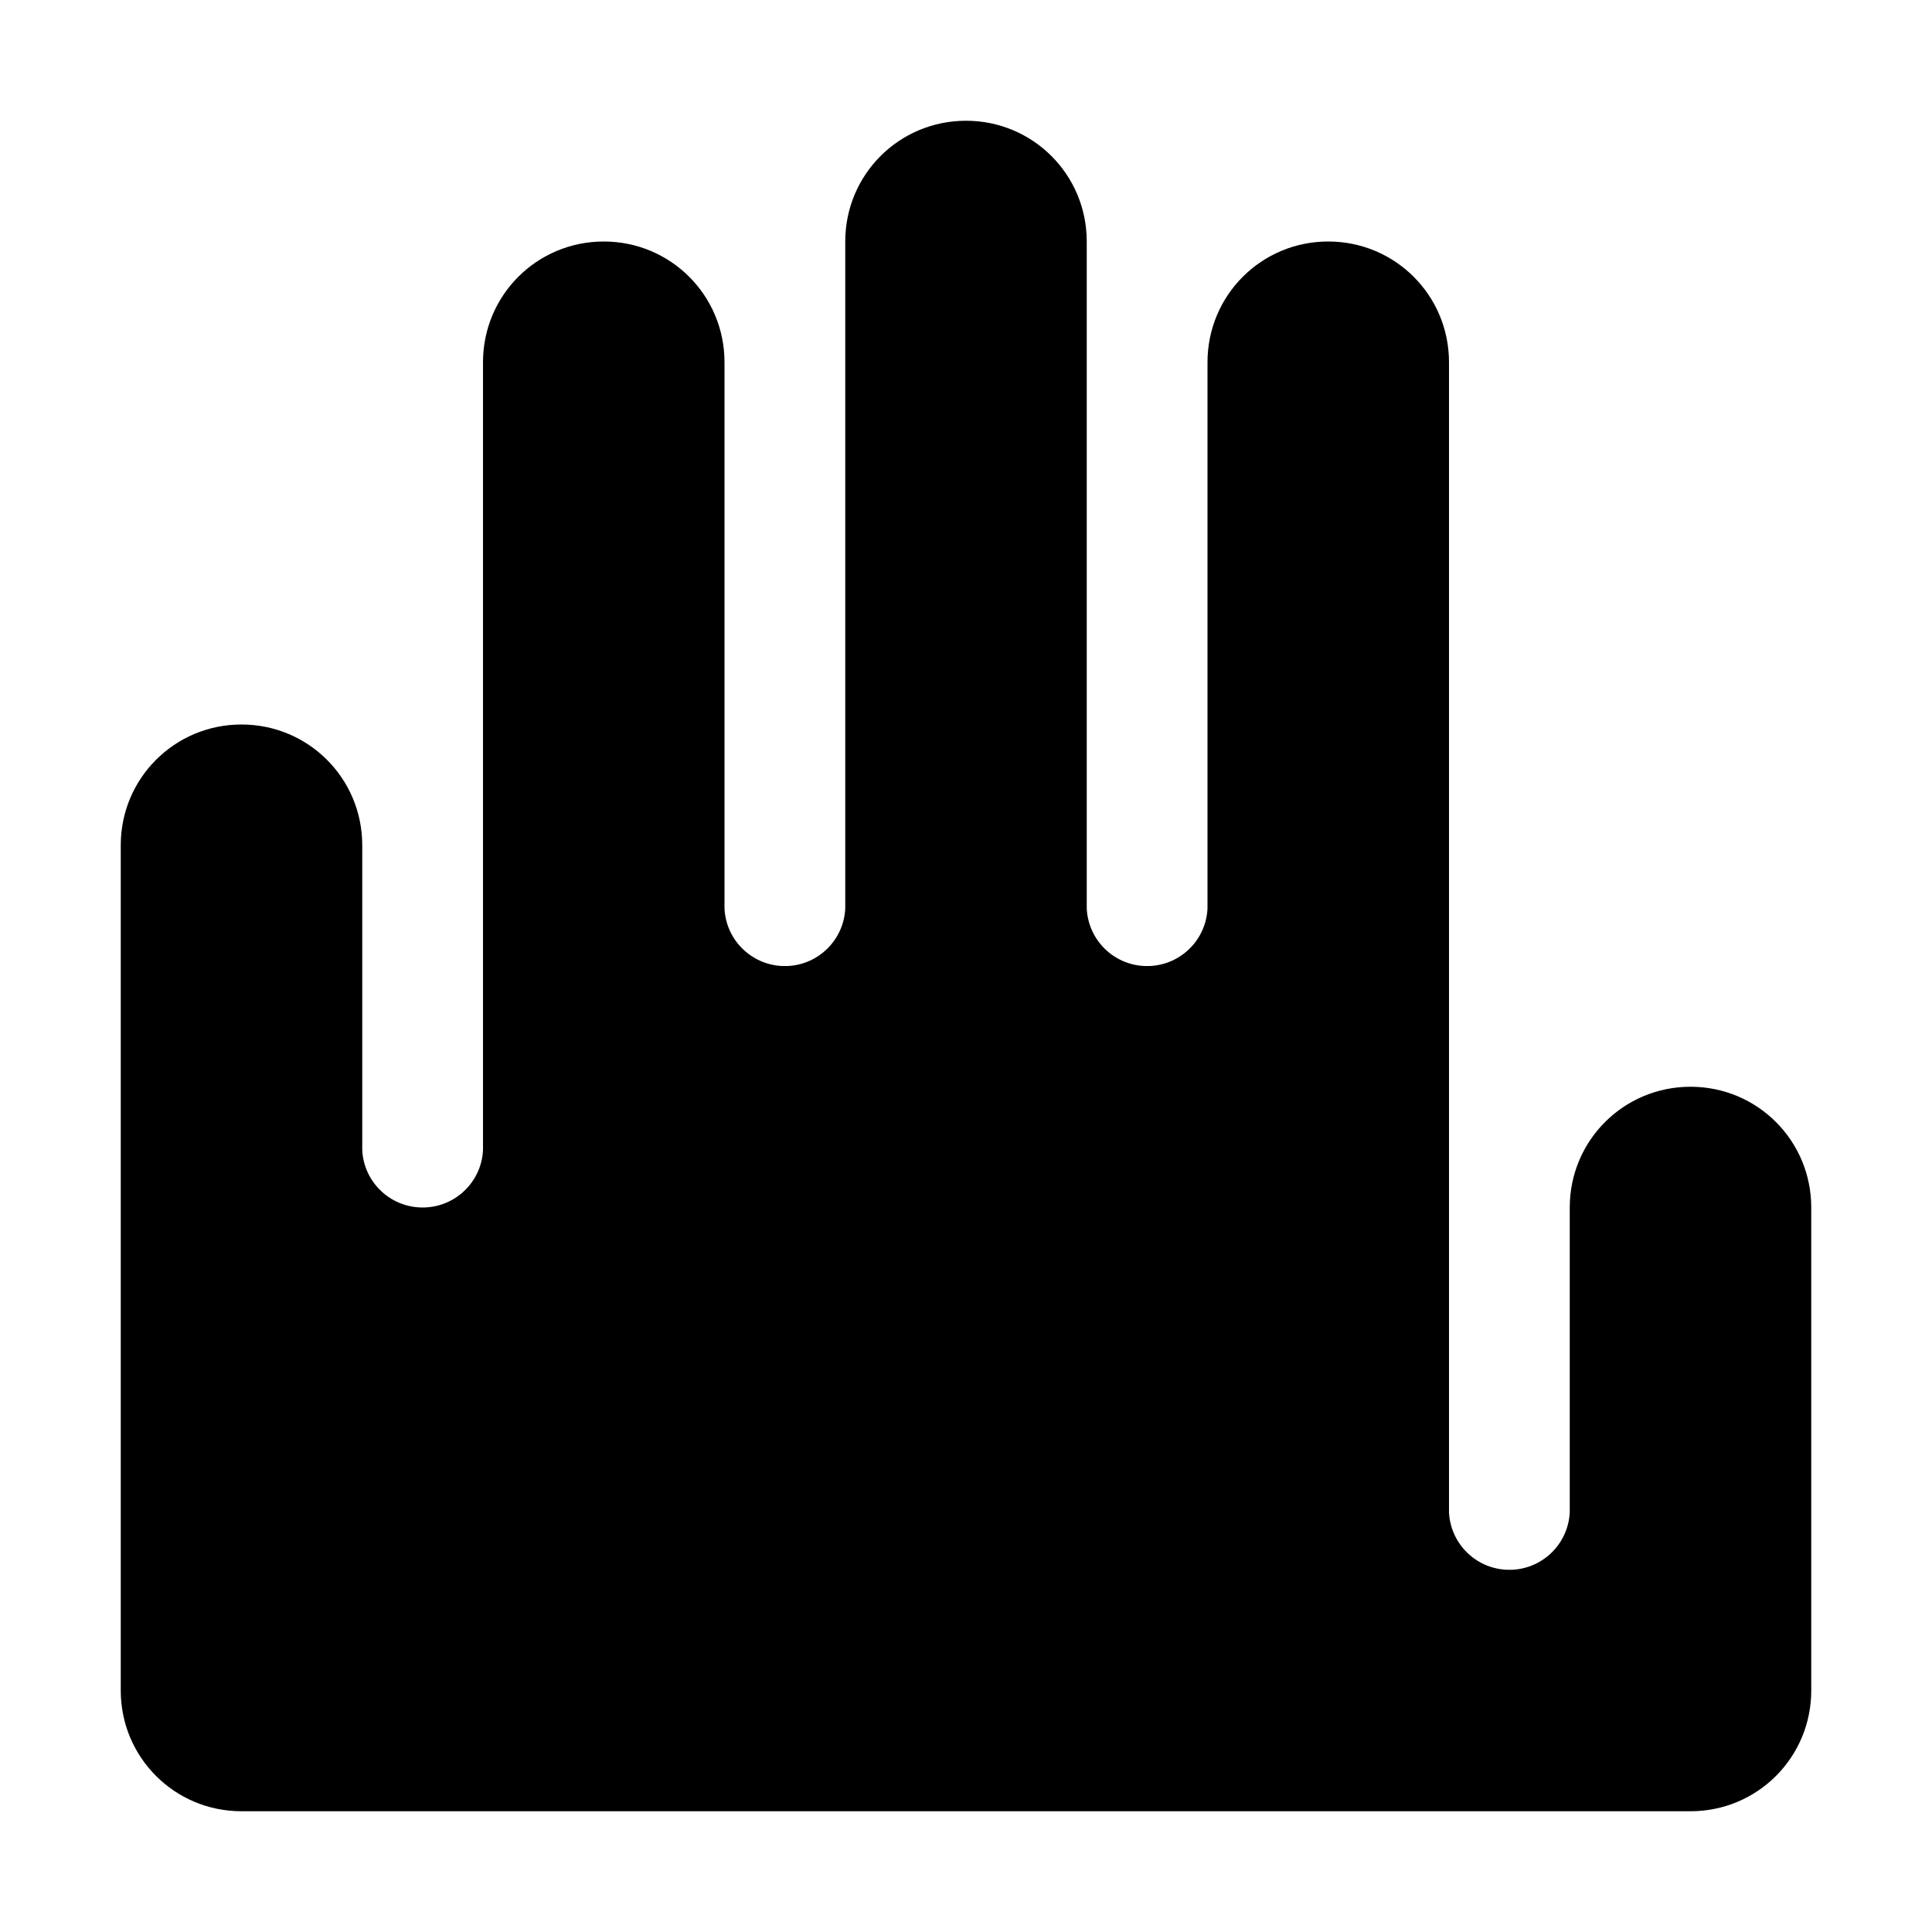
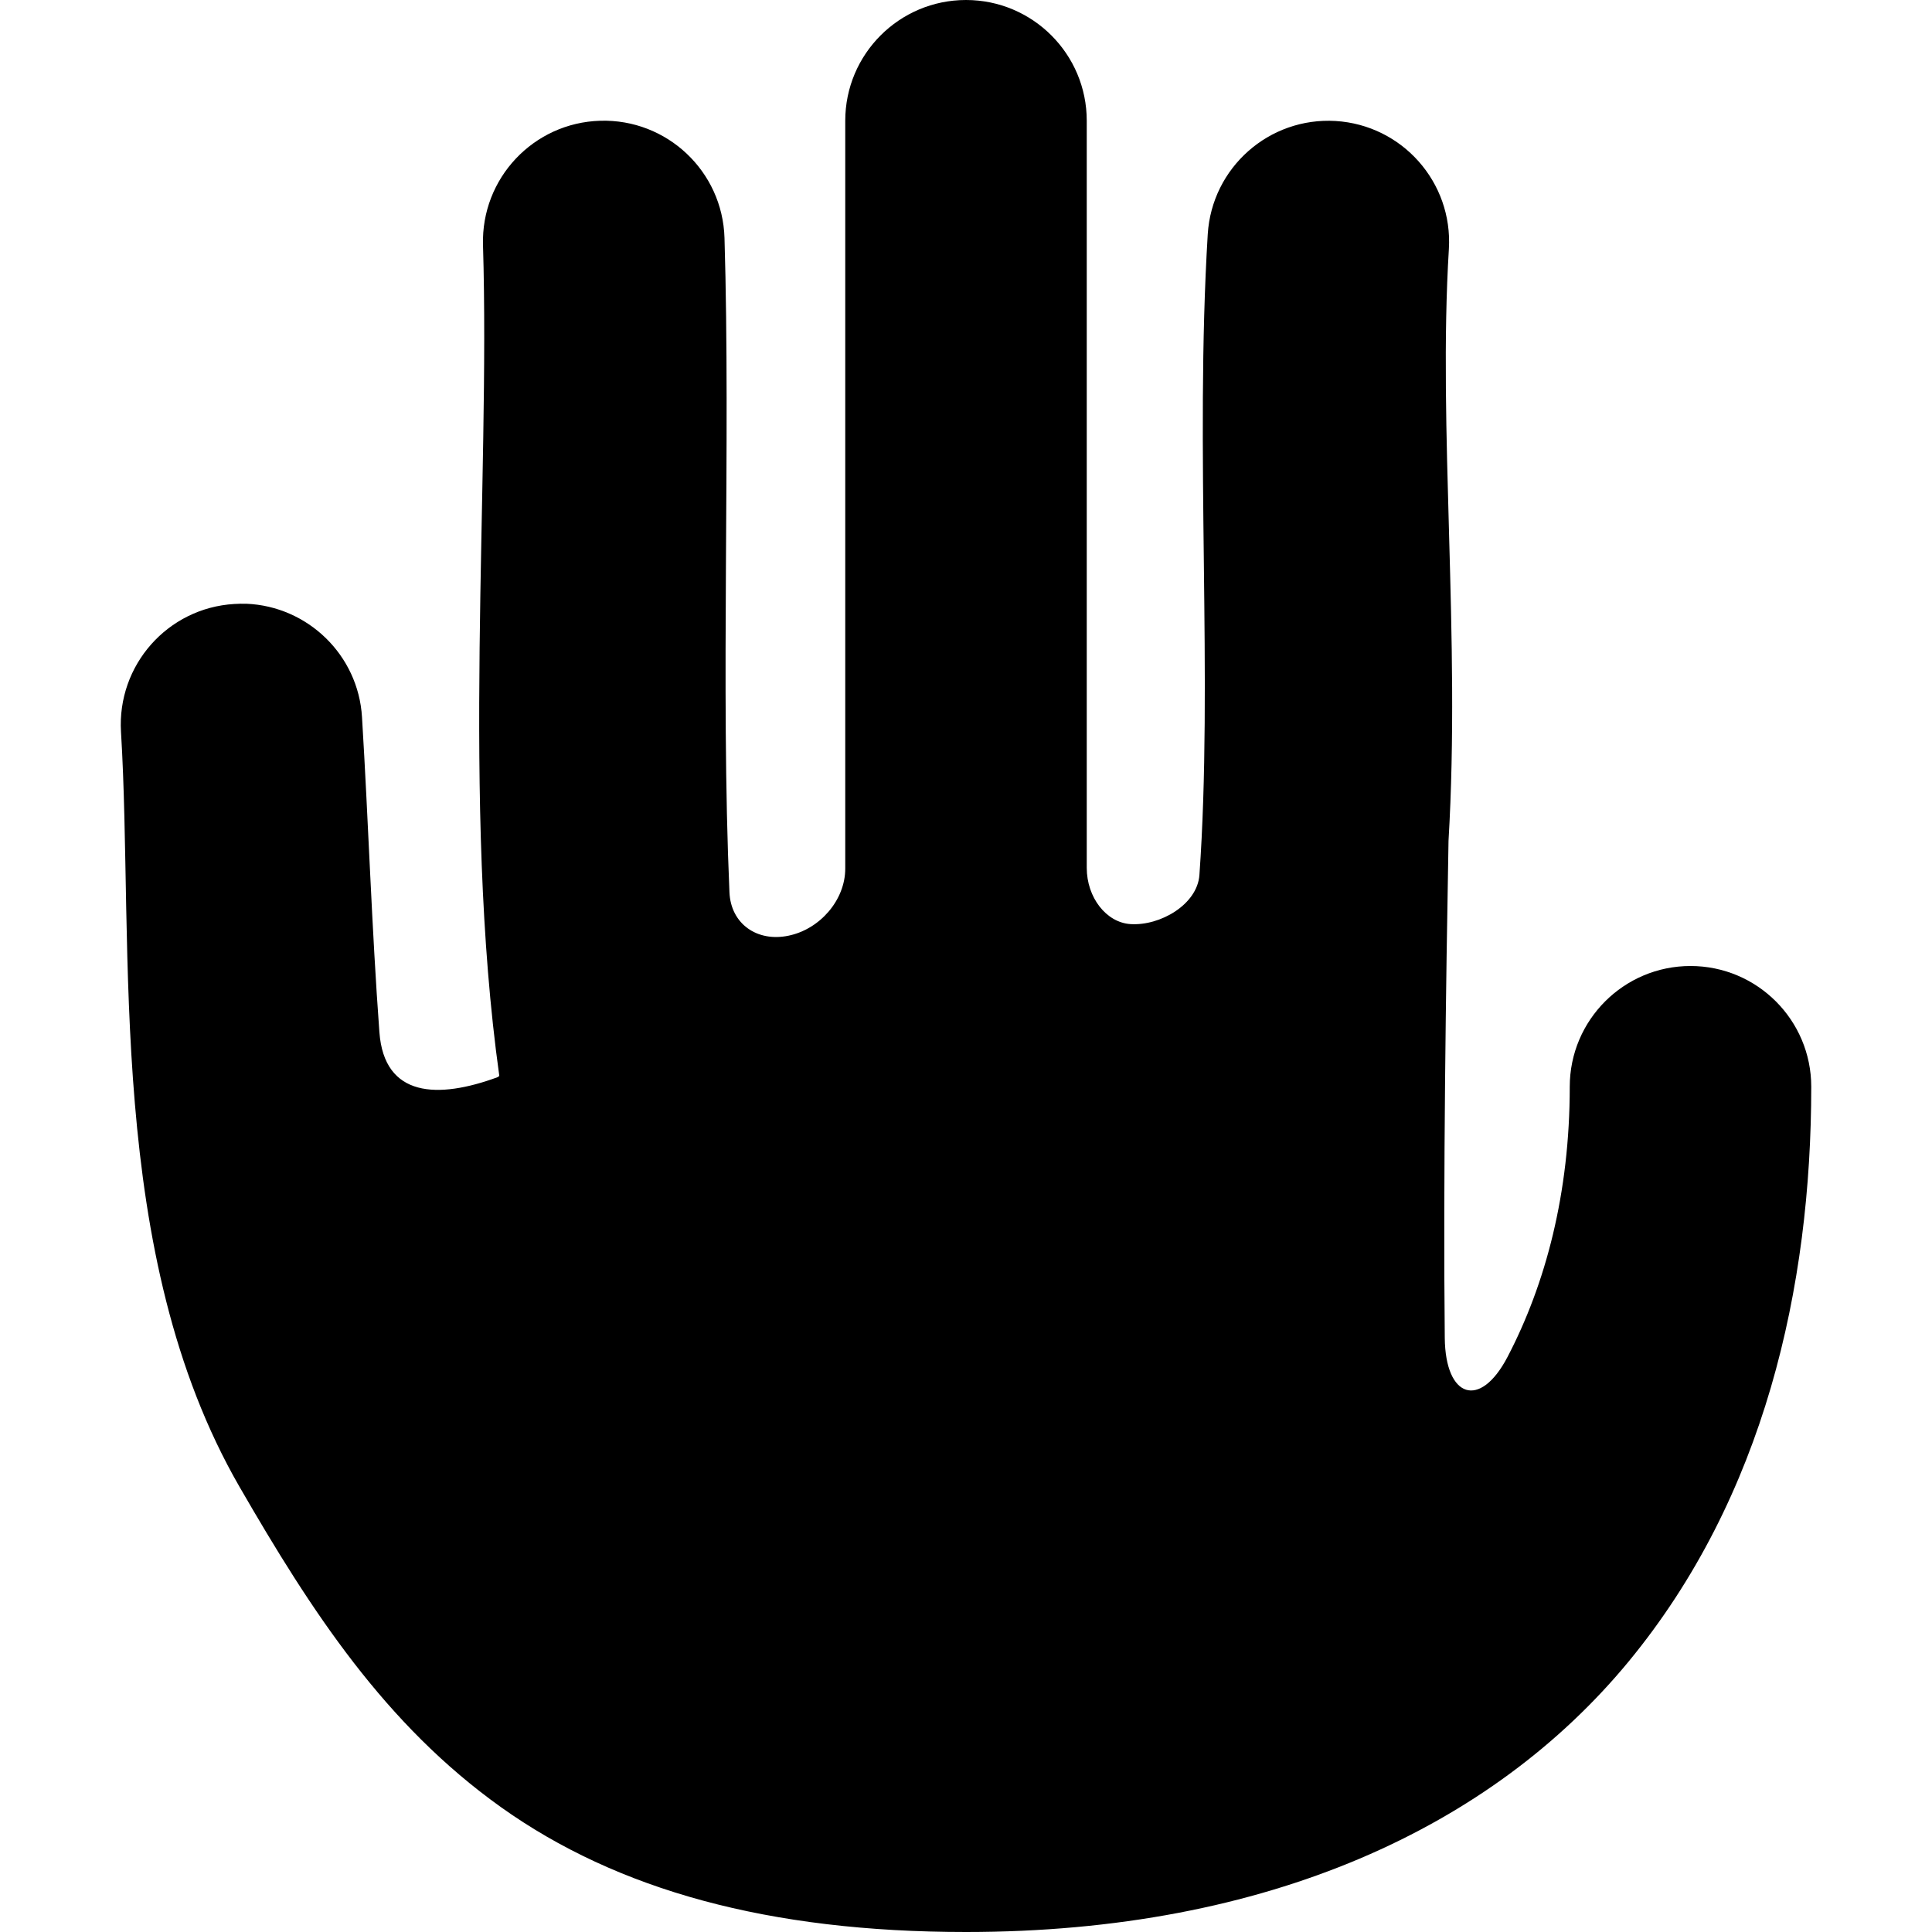
<svg xmlns="http://www.w3.org/2000/svg" xmlns:xlink="http://www.w3.org/1999/xlink" width="16" height="16" id="svg2" version="1.1">
  <defs id="defs4">
    <linearGradient id="linearGradient5306">
      <stop style="stop-color:#ffffff;stop-opacity:0.099;" offset="0" id="stop5308" />
      <stop style="stop-color:#ffffff;stop-opacity:0;" offset="1" id="stop5310" />
    </linearGradient>
    <linearGradient id="linearGradient5290">
      <stop style="stop-color:#00ffff;stop-opacity:0.098;" offset="0" id="stop5292" />
      <stop id="stop6740" offset="0.5" style="stop-color:#00ff7f;stop-opacity:0.047;" />
      <stop style="stop-color:#00ff00;stop-opacity:0;" offset="1" id="stop5294" />
    </linearGradient>
    <linearGradient id="linearGradient5188">
      <stop style="stop-color:#64b5f6;stop-opacity:0.247;" offset="0" id="stop5198" />
      <stop style="stop-color:#64b5f6;stop-opacity:0;" offset="1" id="stop5192" />
    </linearGradient>
    <linearGradient id="linearGradient3975">
      <stop style="stop-color:#ff5555;stop-opacity:1;" offset="0" id="stop3977" />
    </linearGradient>
    <linearGradient id="linearGradient3969">
      <stop style="stop-color:#87cdde;stop-opacity:1;" offset="0" id="stop3971" />
    </linearGradient>
    <filter id="filter3945" x="0" y="6" width="1.2" style="color-interpolation-filters:sRGB">
      <feDiffuseLighting id="feDiffuseLighting3947" lighting-color="#fdfdfd" surfaceScale="121.495" diffuseConstant="28.448" />
    </filter>
    <filter id="filter3979" style="color-interpolation-filters:sRGB">
      <feFlood flood-opacity="0.2" flood-color="rgb(0,0,0)" result="flood" id="feFlood3981" />
      <feComposite in="flood" in2="SourceGraphic" operator="in" result="composite1" id="feComposite3983" />
      <feGaussianBlur stdDeviation="6" result="blur" id="feGaussianBlur3985" />
      <feOffset dx="0" dy="6" result="offset" id="feOffset3987" />
      <feComposite in="SourceGraphic" in2="offset" operator="over" result="fbSourceGraphic" id="feComposite3989" />
      <feColorMatrix result="fbSourceGraphicAlpha" in="fbSourceGraphic" values="0 0 0 -1 0 0 0 0 -1 0 0 0 0 -1 0 0 0 0 1 0" id="feColorMatrix3991" />
      <feFlood id="feFlood3993" flood-opacity="0.2" flood-color="rgb(0,0,0)" result="flood" in="fbSourceGraphic" />
      <feComposite id="feComposite3995" in2="fbSourceGraphic" in="flood" operator="in" result="composite1" />
      <feGaussianBlur id="feGaussianBlur3997" stdDeviation="6" result="blur" />
      <feOffset id="feOffset3999" dx="0" dy="6" result="offset" />
      <feComposite id="feComposite4001" in2="offset" in="fbSourceGraphic" operator="over" result="composite2" />
    </filter>
    <filter style="color-interpolation-filters:sRGB" id="filter3876">
      <feFlood flood-opacity="0.2" flood-color="rgb(0,0,0)" result="flood" id="feFlood3878" />
      <feComposite in="flood" in2="SourceGraphic" operator="in" result="composite1" id="feComposite3880" />
      <feGaussianBlur stdDeviation="6" result="blur" id="feGaussianBlur3882" />
      <feOffset dx="0" dy="6" result="offset" id="feOffset3884" />
      <feComposite in="SourceGraphic" in2="offset" operator="over" result="fbSourceGraphic" id="feComposite3886" />
      <feColorMatrix result="fbSourceGraphicAlpha" in="fbSourceGraphic" values="0 0 0 -1 0 0 0 0 -1 0 0 0 0 -1 0 0 0 0 1 0" id="feColorMatrix3888" />
      <feFlood id="feFlood3890" flood-opacity="0.397" flood-color="rgb(0,0,0)" result="flood" in="fbSourceGraphic" />
      <feComposite id="feComposite3892" in2="fbSourceGraphic" in="flood" operator="in" result="composite1" />
      <feGaussianBlur id="feGaussianBlur3894" stdDeviation="19.2" result="blur" />
      <feOffset id="feOffset3896" dx="0" dy="6" result="offset" />
      <feComposite id="feComposite3898" in2="offset" in="fbSourceGraphic" operator="over" result="fbSourceGraphic" />
      <feColorMatrix result="fbSourceGraphicAlpha" in="fbSourceGraphic" values="0 0 0 -1 0 0 0 0 -1 0 0 0 0 -1 0 0 0 0 1 0" id="feColorMatrix3900" />
      <feFlood id="feFlood3902" flood-opacity="0.8" flood-color="rgb(0,0,0)" result="flood" in="fbSourceGraphic" />
      <feComposite id="feComposite3904" in2="fbSourceGraphic" in="flood" operator="in" result="composite1" />
      <feGaussianBlur id="feGaussianBlur3906" stdDeviation="19.2" result="blur" />
      <feOffset id="feOffset3908" dx="0" dy="6" result="offset" />
      <feComposite id="feComposite3910" in2="offset" in="fbSourceGraphic" operator="over" result="fbSourceGraphic" />
      <feColorMatrix result="fbSourceGraphicAlpha" in="fbSourceGraphic" values="0 0 0 -1 0 0 0 0 -1 0 0 0 0 -1 0 0 0 0 1 0" id="feColorMatrix3912" />
      <feFlood id="feFlood3914" flood-opacity="0.8" flood-color="rgb(0,0,0)" result="flood" in="fbSourceGraphic" />
      <feComposite id="feComposite3916" in2="fbSourceGraphic" in="flood" operator="in" result="composite1" />
      <feGaussianBlur id="feGaussianBlur3918" stdDeviation="26.1" result="blur" />
      <feOffset id="feOffset3920" dx="0" dy="6" result="offset" />
      <feComposite id="feComposite3922" in2="offset" in="fbSourceGraphic" operator="over" result="fbSourceGraphic" />
      <feColorMatrix result="fbSourceGraphicAlpha" in="fbSourceGraphic" values="0 0 0 -1 0 0 0 0 -1 0 0 0 0 -1 0 0 0 0 1 0" id="feColorMatrix3924" />
      <feFlood id="feFlood3926" flood-opacity="0.8" flood-color="rgb(0,0,0)" result="flood" in="fbSourceGraphic" />
      <feComposite id="feComposite3928" in2="fbSourceGraphic" in="flood" operator="in" result="composite1" />
      <feGaussianBlur id="feGaussianBlur3930" stdDeviation="35.7" result="blur" />
      <feOffset id="feOffset3932" dx="0" dy="6" result="offset" />
      <feComposite id="feComposite3934" in2="offset" in="fbSourceGraphic" operator="over" result="fbSourceGraphic" />
      <feColorMatrix result="fbSourceGraphicAlpha" in="fbSourceGraphic" values="0 0 0 -1 0 0 0 0 -1 0 0 0 0 -1 0 0 0 0 1 0" id="feColorMatrix3936" />
      <feFlood id="feFlood3938" flood-opacity="0.8" flood-color="rgb(0,0,0)" result="flood" in="fbSourceGraphic" />
      <feComposite id="feComposite3940" in2="fbSourceGraphic" in="flood" operator="in" result="composite1" />
      <feGaussianBlur id="feGaussianBlur3942" stdDeviation="6" result="blur" />
      <feOffset id="feOffset3944" dx="0" dy="6" result="offset" />
      <feComposite id="feComposite3946" in2="offset" in="fbSourceGraphic" operator="over" result="fbSourceGraphic" />
      <feColorMatrix result="fbSourceGraphicAlpha" in="fbSourceGraphic" values="0 0 0 -1 0 0 0 0 -1 0 0 0 0 -1 0 0 0 0 1 0" id="feColorMatrix3948" />
      <feFlood id="feFlood3950" flood-opacity="0.8" flood-color="rgb(0,0,0)" result="flood" in="fbSourceGraphic" />
      <feComposite id="feComposite3952" in2="fbSourceGraphic" in="flood" operator="in" result="composite1" />
      <feGaussianBlur id="feGaussianBlur3954" stdDeviation="21.7" result="blur" />
      <feOffset id="feOffset3956" dx="0" dy="6" result="offset" />
      <feComposite id="feComposite3958" in2="offset" in="fbSourceGraphic" operator="over" result="fbSourceGraphic" />
      <feColorMatrix result="fbSourceGraphicAlpha" in="fbSourceGraphic" values="0 0 0 -1 0 0 0 0 -1 0 0 0 0 -1 0 0 0 0 1 0" id="feColorMatrix3960" />
      <feFlood id="feFlood3962" flood-opacity="0.8" flood-color="rgb(0,0,0)" result="flood" in="fbSourceGraphic" />
      <feComposite id="feComposite3964" in2="fbSourceGraphic" in="flood" operator="in" result="composite1" />
      <feGaussianBlur id="feGaussianBlur3966" stdDeviation="21.7" result="blur" />
      <feOffset id="feOffset3968" dx="0" dy="1.9" result="offset" />
      <feComposite id="feComposite3970" in2="offset" in="fbSourceGraphic" operator="over" result="fbSourceGraphic" />
      <feColorMatrix result="fbSourceGraphicAlpha" in="fbSourceGraphic" values="0 0 0 -1 0 0 0 0 -1 0 0 0 0 -1 0 0 0 0 1 0" id="feColorMatrix3972" />
      <feFlood id="feFlood3974" flood-opacity="0.8" flood-color="rgb(0,0,0)" result="flood" in="fbSourceGraphic" />
      <feComposite id="feComposite3976" in2="fbSourceGraphic" in="flood" operator="in" result="composite1" />
      <feGaussianBlur id="feGaussianBlur3978" stdDeviation="21.7" result="blur" />
      <feOffset id="feOffset3980" dx="3.6" dy="1.9" result="offset" />
      <feComposite id="feComposite3982" in2="offset" in="fbSourceGraphic" operator="over" result="fbSourceGraphic" />
      <feColorMatrix result="fbSourceGraphicAlpha" in="fbSourceGraphic" values="0 0 0 -1 0 0 0 0 -1 0 0 0 0 -1 0 0 0 0 1 0" id="feColorMatrix3984" />
      <feFlood id="feFlood3986" flood-opacity="0.8" flood-color="rgb(0,0,0)" result="flood" in="fbSourceGraphic" />
      <feComposite id="feComposite3988" in2="fbSourceGraphic" in="flood" operator="in" result="composite1" />
      <feGaussianBlur id="feGaussianBlur3990" stdDeviation="21.7" result="blur" />
      <feOffset id="feOffset3992" dx="9.6" dy="1.9" result="offset" />
      <feComposite id="feComposite3994" in2="offset" in="fbSourceGraphic" operator="over" result="fbSourceGraphic" />
      <feColorMatrix result="fbSourceGraphicAlpha" in="fbSourceGraphic" values="0 0 0 -1 0 0 0 0 -1 0 0 0 0 -1 0 0 0 0 1 0" id="feColorMatrix3996" />
      <feFlood id="feFlood3998" flood-opacity="0.8" flood-color="rgb(0,0,0)" result="flood" in="fbSourceGraphic" />
      <feComposite id="feComposite4000" in2="fbSourceGraphic" in="flood" operator="in" result="composite1" />
      <feGaussianBlur id="feGaussianBlur4002" stdDeviation="21.7" result="blur" />
      <feOffset id="feOffset4004" dx="1.2" dy="1.9" result="offset" />
      <feComposite id="feComposite4006" in2="offset" in="fbSourceGraphic" operator="over" result="fbSourceGraphic" />
      <feColorMatrix result="fbSourceGraphicAlpha" in="fbSourceGraphic" values="0 0 0 -1 0 0 0 0 -1 0 0 0 0 -1 0 0 0 0 1 0" id="feColorMatrix4008" />
      <feFlood id="feFlood4010" flood-opacity="0.8" flood-color="rgb(0,0,0)" result="flood" in="fbSourceGraphic" />
      <feComposite id="feComposite4012" in2="fbSourceGraphic" in="flood" operator="in" result="composite1" />
      <feGaussianBlur id="feGaussianBlur4014" stdDeviation="21.7" result="blur" />
      <feOffset id="feOffset4016" dx="-1.4" dy="1.9" result="offset" />
      <feComposite id="feComposite4018" in2="offset" in="fbSourceGraphic" operator="over" result="fbSourceGraphic" />
      <feColorMatrix result="fbSourceGraphicAlpha" in="fbSourceGraphic" values="0 0 0 -1 0 0 0 0 -1 0 0 0 0 -1 0 0 0 0 1 0" id="feColorMatrix4020" />
      <feFlood id="feFlood4022" flood-opacity="0.8" flood-color="rgb(0,0,0)" result="flood" in="fbSourceGraphic" />
      <feComposite id="feComposite4024" in2="fbSourceGraphic" in="flood" operator="in" result="composite1" />
      <feGaussianBlur id="feGaussianBlur4026" stdDeviation="21.7" result="blur" />
      <feOffset id="feOffset4028" dx="0.3" dy="1.9" result="offset" />
      <feComposite id="feComposite4030" in2="offset" in="fbSourceGraphic" operator="over" result="fbSourceGraphic" />
      <feColorMatrix result="fbSourceGraphicAlpha" in="fbSourceGraphic" values="0 0 0 -1 0 0 0 0 -1 0 0 0 0 -1 0 0 0 0 1 0" id="feColorMatrix4032" />
      <feFlood id="feFlood4034" flood-opacity="0.8" flood-color="rgb(0,0,0)" result="flood" in="fbSourceGraphic" />
      <feComposite id="feComposite4036" in2="fbSourceGraphic" in="flood" operator="in" result="composite1" />
      <feGaussianBlur id="feGaussianBlur4038" stdDeviation="21.7" result="blur" />
      <feOffset id="feOffset4040" dx="-8.04912e-16" dy="1.9" result="offset" />
      <feComposite id="feComposite4042" in2="offset" in="fbSourceGraphic" operator="over" result="fbSourceGraphic" />
      <feColorMatrix result="fbSourceGraphicAlpha" in="fbSourceGraphic" values="0 0 0 -1 0 0 0 0 -1 0 0 0 0 -1 0 0 0 0 1 0" id="feColorMatrix4044" />
      <feFlood id="feFlood4046" flood-opacity="0.8" flood-color="rgb(0,0,0)" result="flood" in="fbSourceGraphic" />
      <feComposite id="feComposite4048" in2="fbSourceGraphic" in="flood" operator="in" result="composite1" />
      <feGaussianBlur id="feGaussianBlur4050" stdDeviation="21.7" result="blur" />
      <feOffset id="feOffset4052" dx="-8.04912e-16" dy="3.6" result="offset" />
      <feComposite id="feComposite4054" in2="offset" in="fbSourceGraphic" operator="over" result="fbSourceGraphic" />
      <feColorMatrix result="fbSourceGraphicAlpha" in="fbSourceGraphic" values="0 0 0 -1 0 0 0 0 -1 0 0 0 0 -1 0 0 0 0 1 0" id="feColorMatrix4056" />
      <feFlood id="feFlood4058" flood-opacity="0.8" flood-color="rgb(0,0,0)" result="flood" in="fbSourceGraphic" />
      <feComposite id="feComposite4060" in2="fbSourceGraphic" in="flood" operator="in" result="composite1" />
      <feGaussianBlur id="feGaussianBlur4062" stdDeviation="6" result="blur" />
      <feOffset id="feOffset4064" dx="-8.04912e-16" dy="3.6" result="offset" />
      <feComposite id="feComposite4066" in2="offset" in="fbSourceGraphic" operator="over" result="fbSourceGraphic" />
      <feColorMatrix result="fbSourceGraphicAlpha" in="fbSourceGraphic" values="0 0 0 -1 0 0 0 0 -1 0 0 0 0 -1 0 0 0 0 1 0" id="feColorMatrix4080" />
      <feFlood id="feFlood4082" flood-opacity="0.8" flood-color="rgb(0,0,0)" result="flood" in="fbSourceGraphic" />
      <feComposite id="feComposite4084" in2="fbSourceGraphic" in="flood" operator="in" result="composite1" />
      <feGaussianBlur id="feGaussianBlur4086" stdDeviation="6" result="blur" />
      <feOffset id="feOffset4088" dx="-8.04912e-16" dy="3.6" result="offset" />
      <feComposite id="feComposite4090" in2="offset" in="fbSourceGraphic" operator="over" result="fbSourceGraphic" />
      <feColorMatrix result="fbSourceGraphicAlpha" in="fbSourceGraphic" values="0 0 0 -1 0 0 0 0 -1 0 0 0 0 -1 0 0 0 0 1 0" id="feColorMatrix4092" />
      <feFlood id="feFlood4094" flood-opacity="0.8" flood-color="rgb(0,0,0)" result="flood" in="fbSourceGraphic" />
      <feComposite id="feComposite4096" in2="fbSourceGraphic" in="flood" operator="in" result="composite1" />
      <feGaussianBlur id="feGaussianBlur4098" stdDeviation="6" result="blur" />
      <feOffset id="feOffset4100" dx="-8.04912e-16" dy="7.7" result="offset" />
      <feComposite id="feComposite4102" in2="offset" in="fbSourceGraphic" operator="over" result="fbSourceGraphic" />
      <feColorMatrix result="fbSourceGraphicAlpha" in="fbSourceGraphic" values="0 0 0 -1 0 0 0 0 -1 0 0 0 0 -1 0 0 0 0 1 0" id="feColorMatrix4104" />
      <feFlood id="feFlood4106" flood-opacity="0.8" flood-color="rgb(0,0,0)" result="flood" in="fbSourceGraphic" />
      <feComposite id="feComposite4108" in2="fbSourceGraphic" in="flood" operator="in" result="composite1" />
      <feGaussianBlur id="feGaussianBlur4110" stdDeviation="6" result="blur" />
      <feOffset id="feOffset4112" dx="-8.04912e-16" dy="11.6" result="offset" />
      <feComposite id="feComposite4114" in2="offset" in="fbSourceGraphic" operator="over" result="fbSourceGraphic" />
      <feColorMatrix result="fbSourceGraphicAlpha" in="fbSourceGraphic" values="0 0 0 -1 0 0 0 0 -1 0 0 0 0 -1 0 0 0 0 1 0" id="feColorMatrix4116" />
      <feFlood id="feFlood4118" flood-opacity="0.5" flood-color="rgb(0,0,0)" result="flood" in="fbSourceGraphic" />
      <feComposite id="feComposite4120" in2="fbSourceGraphic" in="flood" operator="in" result="composite1" />
      <feGaussianBlur id="feGaussianBlur4122" stdDeviation="6" result="blur" />
      <feOffset id="feOffset4124" dx="-8.04912e-16" dy="11.6" result="offset" />
      <feComposite id="feComposite4126" in2="offset" in="fbSourceGraphic" operator="over" result="fbSourceGraphic" />
      <feColorMatrix result="fbSourceGraphicAlpha" in="fbSourceGraphic" values="0 0 0 -1 0 0 0 0 -1 0 0 0 0 -1 0 0 0 0 1 0" id="feColorMatrix4128" />
      <feFlood id="feFlood4130" flood-opacity="0.3" flood-color="rgb(0,0,0)" result="flood" in="fbSourceGraphic" />
      <feComposite id="feComposite4132" in2="fbSourceGraphic" in="flood" operator="in" result="composite1" />
      <feGaussianBlur id="feGaussianBlur4134" stdDeviation="6" result="blur" />
      <feOffset id="feOffset4136" dx="-8.04912e-16" dy="11.6" result="offset" />
      <feComposite id="feComposite4138" in2="offset" in="fbSourceGraphic" operator="over" result="fbSourceGraphic" />
      <feColorMatrix result="fbSourceGraphicAlpha" in="fbSourceGraphic" values="0 0 0 -1 0 0 0 0 -1 0 0 0 0 -1 0 0 0 0 1 0" id="feColorMatrix4140" />
      <feFlood id="feFlood4142" flood-opacity="0.2" flood-color="rgb(0,0,0)" result="flood" in="fbSourceGraphic" />
      <feComposite id="feComposite4144" in2="fbSourceGraphic" in="flood" operator="in" result="composite1" />
      <feGaussianBlur id="feGaussianBlur4146" stdDeviation="6" result="blur" />
      <feOffset id="feOffset4148" dx="-8.04912e-16" dy="11.6" result="offset" />
      <feComposite id="feComposite4150" in2="offset" in="fbSourceGraphic" operator="over" result="fbSourceGraphic" />
      <feColorMatrix result="fbSourceGraphicAlpha" in="fbSourceGraphic" values="0 0 0 -1 0 0 0 0 -1 0 0 0 0 -1 0 0 0 0 1 0" id="feColorMatrix4152" />
      <feFlood id="feFlood4154" flood-opacity="0.2" flood-color="rgb(0,0,0)" result="flood" in="fbSourceGraphic" />
      <feComposite id="feComposite4156" in2="fbSourceGraphic" in="flood" operator="in" result="composite1" />
      <feGaussianBlur id="feGaussianBlur4158" stdDeviation="6" result="blur" />
      <feOffset id="feOffset4160" dx="-8.04912e-16" dy="11.6" result="offset" />
      <feComposite id="feComposite4162" in2="offset" in="fbSourceGraphic" operator="over" result="fbSourceGraphic" />
      <feColorMatrix result="fbSourceGraphicAlpha" in="fbSourceGraphic" values="0 0 0 -1 0 0 0 0 -1 0 0 0 0 -1 0 0 0 0 1 0" id="feColorMatrix4164" />
      <feFlood id="feFlood4166" flood-opacity="0.2" flood-color="rgb(0,0,0)" result="flood" in="fbSourceGraphic" />
      <feComposite id="feComposite4168" in2="fbSourceGraphic" in="flood" operator="in" result="composite1" />
      <feGaussianBlur id="feGaussianBlur4170" stdDeviation="6" result="blur" />
      <feOffset id="feOffset4172" dx="-8.04912e-16" dy="6" result="offset" />
      <feComposite id="feComposite4174" in2="offset" in="fbSourceGraphic" operator="over" result="composite2" />
    </filter>
    <filter id="filter4522" style="color-interpolation-filters:sRGB">
      <feGaussianBlur stdDeviation="3" id="feGaussianBlur4524" />
      <feColorMatrix result="fbSourceGraphic" values="1 0 0 0 0 0 1 0 0 0 0 0 1 0 0 0 0 0 6 -2.5 " id="feColorMatrix4526" />
    </filter>
    <filter id="filter4576" style="color-interpolation-filters:sRGB">
      <feGaussianBlur stdDeviation="3" id="feGaussianBlur4578" />
      <feColorMatrix result="fbSourceGraphic" values="1 0 0 0 0 0 1 0 0 0 0 0 1 0 0 0 0 0 6 -2.5 " id="feColorMatrix4580" />
    </filter>
    <filter id="filter4576-0" style="color-interpolation-filters:sRGB">
      <feGaussianBlur stdDeviation="3" id="feGaussianBlur4578-8" />
      <feColorMatrix result="fbSourceGraphic" values="1 0 0 0 0 0 1 0 0 0 0 0 1 0 0 0 0 0 6 -2.5 " id="feColorMatrix4580-0" />
    </filter>
    <filter id="filter4576-0-0" style="color-interpolation-filters:sRGB">
      <feGaussianBlur stdDeviation="3" id="feGaussianBlur4578-8-5" />
      <feColorMatrix result="fbSourceGraphic" values="1 0 0 0 0 0 1 0 0 0 0 0 1 0 0 0 0 0 6 -2.5 " id="feColorMatrix4580-0-2" />
    </filter>
    <filter id="filter4576-0-0-4" style="color-interpolation-filters:sRGB">
      <feGaussianBlur stdDeviation="3" id="feGaussianBlur4578-8-5-2" />
      <feColorMatrix result="fbSourceGraphic" values="1 0 0 0 0 0 1 0 0 0 0 0 1 0 0 0 0 0 6 -2.5 " id="feColorMatrix4580-0-2-7" />
    </filter>
    <radialGradient xlink:href="#linearGradient5306" id="radialGradient5296" cx="9" cy="1032.112" fx="9" fy="1032.112" r="10.125" gradientUnits="userSpaceOnUse" gradientTransform="matrix(1.944444,0,0,1.944447,-13.5625,-977.5881)" />
    <linearGradient xlink:href="#linearGradient5306" id="linearGradient5312" x1="-15.75" y1="1029.3" x2="23.625" y2="1029.3" gradientUnits="userSpaceOnUse" />
    <linearGradient id="linearGradient3783-1">
      <stop id="stop3785-2" offset="0" style="stop-color:#1e94d3;stop-opacity:1;" />
      <stop style="stop-color:#1e94d3;stop-opacity:1;" offset="1" id="stop3803-6" />
    </linearGradient>
    <linearGradient gradientUnits="userSpaceOnUse" y2="50" x2="30" y1="90" x1="-10" id="linearGradient3827-7" xlink:href="#linearGradient3783-1" />
    <linearGradient gradientUnits="userSpaceOnUse" y2="50" x2="30" y1="90" x1="-10" id="linearGradient3827" xlink:href="#linearGradient3783" />
    <linearGradient id="linearGradient3783">
      <stop id="stop3785" offset="0" style="stop-color:#1e94d3;stop-opacity:1;" />
      <stop style="stop-color:#1e94d3;stop-opacity:1;" offset="1" id="stop3803" />
    </linearGradient>
    <linearGradient id="linearGradient3821">
      <stop id="stop3823" offset="0" style="stop-color:#37aee2;stop-opacity:1;" />
      <stop id="stop3825" offset="1" style="stop-color:#1e96c8;stop-opacity:1;" />
    </linearGradient>
    <linearGradient id="linearGradient3829">
      <stop style="stop-color:#1f96d4;stop-opacity:1;" offset="0" id="stop3831" />
      <stop style="stop-color:#37aee2;stop-opacity:1;" offset="1" id="stop3833" />
    </linearGradient>
    <linearGradient id="linearGradient3877">
      <stop id="stop3879" offset="0" style="stop-color:#eff7fc;stop-opacity:1;" />
      <stop id="stop3881" offset="1" style="stop-color:#ffffff;stop-opacity:1;" />
    </linearGradient>
    <linearGradient id="linearGradient3689">
      <stop id="stop3691" offset="0" style="stop-color:#f68000;stop-opacity:1;" />
      <stop id="stop3693" offset="1" style="stop-color:#fd9800;stop-opacity:1;" />
    </linearGradient>
    <linearGradient id="linearGradient3675">
      <stop id="stop3677" offset="0" style="stop-color:#ffb900;stop-opacity:1;" />
      <stop id="stop3679" offset="1" style="stop-color:#ffd76b;stop-opacity:1;" />
    </linearGradient>
    <linearGradient y2="463.262" x2="412.23" y1="461.921" x1="-113.893" gradientUnits="userSpaceOnUse" id="linearGradient3840" xlink:href="#linearGradient3675" />
    <linearGradient id="linearGradient3634">
      <stop style="stop-color:#7a8288;stop-opacity:1;" offset="0" id="stop3636" />
      <stop id="stop3638" offset="0.076" style="stop-color:#9fa3a7;stop-opacity:1;" />
      <stop style="stop-color:#7d858b;stop-opacity:1;" offset="1" id="stop3640" />
    </linearGradient>
    <linearGradient y2="12.703" x2="151.346" y1="-0.642" x1="107.209" gradientTransform="matrix(0.2822222,0,0,0.2822222,-0.1398399,-0.01181449)" gradientUnits="userSpaceOnUse" id="linearGradient3838" xlink:href="#linearGradient3634" />
    <linearGradient id="linearGradient3712">
      <stop id="stop3714" offset="0" style="stop-color:#a1abb2;stop-opacity:1;" />
      <stop style="stop-color:#eaeced;stop-opacity:1;" offset="0.148" id="stop3720" />
      <stop id="stop3716" offset="1" style="stop-color:#c6ccd0;stop-opacity:1;" />
    </linearGradient>
    <linearGradient y2="27.389" x2="164.759" y1="12.641" x1="104.886" gradientUnits="userSpaceOnUse" id="linearGradient3836" xlink:href="#linearGradient3712" />
    <linearGradient id="linearGradient3702">
      <stop id="stop3704" offset="0" style="stop-color:#7a8288;stop-opacity:1;" />
      <stop style="stop-color:#9fa3a7;stop-opacity:1;" offset="0.529" id="stop3710" />
      <stop id="stop3706" offset="1" style="stop-color:#7d858b;stop-opacity:1;" />
    </linearGradient>
    <linearGradient y2="268.415" x2="334.031" y1="252.484" x1="18.875" gradientUnits="userSpaceOnUse" id="linearGradient3834" xlink:href="#linearGradient3702" />
    <linearGradient id="linearGradient3626">
      <stop style="stop-color:#a1abb2;stop-opacity:1;" offset="0" id="stop3628" />
      <stop id="stop3630" offset="0.083" style="stop-color:#eaeced;stop-opacity:1;" />
      <stop style="stop-color:#c6ccd0;stop-opacity:1;" offset="1" id="stop3632" />
    </linearGradient>
    <linearGradient y2="290.7" x2="278.432" y1="228.6" x1="44.104" gradientUnits="userSpaceOnUse" id="linearGradient3832" xlink:href="#linearGradient3626" />
    <linearGradient id="linearGradient3646">
      <stop id="stop3648" offset="0" style="stop-color:#f48200;stop-opacity:0;" />
      <stop style="stop-color:#f48200;stop-opacity:0.728;" offset="0.589" id="stop3654" />
      <stop id="stop3658" offset="0.816" style="stop-color:#cc5f00;stop-opacity:1;" />
      <stop id="stop3650" offset="1" style="stop-color:#a43d00;stop-opacity:1;" />
    </linearGradient>
    <linearGradient y2="55.356" x2="261.622" y1="70.105" x1="115.202" gradientUnits="userSpaceOnUse" id="linearGradient3830" xlink:href="#linearGradient3646" />
    <linearGradient id="linearGradient3668">
      <stop style="stop-color:#9b4400;stop-opacity:1;" offset="0" id="stop3670" />
      <stop style="stop-color:#e56300;stop-opacity:1;" offset="1" id="stop3672" />
    </linearGradient>
    <linearGradient y2="108.988" x2="93.522" y1="102.284" x1="64.751" gradientUnits="userSpaceOnUse" id="linearGradient3828" xlink:href="#linearGradient3668" />
    <linearGradient id="linearGradient3649">
      <stop id="stop3651" offset="0" style="stop-color:#e26400;stop-opacity:1;" />
      <stop id="stop3653" offset="1" style="stop-color:#ffb900;stop-opacity:1;" />
    </linearGradient>
    <linearGradient y2="125.316" x2="44.376" y1="100.342" x1="40.775" gradientTransform="matrix(1,0,0,1.020233,0,-1.423461)" gradientUnits="userSpaceOnUse" id="linearGradient3826" xlink:href="#linearGradient3649" />
    <linearGradient id="linearGradient3689-2">
      <stop id="stop3691-2" offset="0" style="stop-color:#f68000;stop-opacity:1;" />
      <stop id="stop3693-3" offset="1" style="stop-color:#fd9800;stop-opacity:1;" />
    </linearGradient>
    <linearGradient id="linearGradient3675-8">
      <stop id="stop3677-4" offset="0" style="stop-color:#ffb900;stop-opacity:1;" />
      <stop id="stop3679-7" offset="1" style="stop-color:#ffd76b;stop-opacity:1;" />
    </linearGradient>
    <linearGradient y2="463.262" x2="412.23" y1="461.921" x1="-113.893" gradientUnits="userSpaceOnUse" id="linearGradient3840-4" xlink:href="#linearGradient3675-8" />
    <linearGradient id="linearGradient3634-7">
      <stop style="stop-color:#7a8288;stop-opacity:1;" offset="0" id="stop3636-4" />
      <stop id="stop3638-6" offset="0.076" style="stop-color:#9fa3a7;stop-opacity:1;" />
      <stop style="stop-color:#7d858b;stop-opacity:1;" offset="1" id="stop3640-9" />
    </linearGradient>
    <linearGradient y2="12.703" x2="151.346" y1="-0.642" x1="107.209" gradientTransform="matrix(0.2822222,0,0,0.2822222,-0.1398399,-0.01181449)" gradientUnits="userSpaceOnUse" id="linearGradient3838-1" xlink:href="#linearGradient3634-7" />
    <linearGradient id="linearGradient3712-7">
      <stop id="stop3714-7" offset="0" style="stop-color:#a1abb2;stop-opacity:1;" />
      <stop style="stop-color:#eaeced;stop-opacity:1;" offset="0.148" id="stop3720-2" />
      <stop id="stop3716-3" offset="1" style="stop-color:#c6ccd0;stop-opacity:1;" />
    </linearGradient>
    <linearGradient y2="27.389" x2="164.759" y1="12.641" x1="104.886" gradientUnits="userSpaceOnUse" id="linearGradient3836-7" xlink:href="#linearGradient3712-7" />
    <linearGradient id="linearGradient3702-3">
      <stop id="stop3704-5" offset="0" style="stop-color:#7a8288;stop-opacity:1;" />
      <stop style="stop-color:#9fa3a7;stop-opacity:1;" offset="0.529" id="stop3710-4" />
      <stop id="stop3706-4" offset="1" style="stop-color:#7d858b;stop-opacity:1;" />
    </linearGradient>
    <linearGradient y2="268.415" x2="334.031" y1="252.484" x1="18.875" gradientUnits="userSpaceOnUse" id="linearGradient3834-9" xlink:href="#linearGradient3702-3" />
    <linearGradient id="linearGradient3626-6">
      <stop style="stop-color:#a1abb2;stop-opacity:1;" offset="0" id="stop3628-0" />
      <stop id="stop3630-5" offset="0.083" style="stop-color:#eaeced;stop-opacity:1;" />
      <stop style="stop-color:#c6ccd0;stop-opacity:1;" offset="1" id="stop3632-7" />
    </linearGradient>
    <linearGradient y2="290.7" x2="278.432" y1="228.6" x1="44.104" gradientUnits="userSpaceOnUse" id="linearGradient3832-3" xlink:href="#linearGradient3626-6" />
    <linearGradient id="linearGradient3646-6">
      <stop id="stop3648-6" offset="0" style="stop-color:#f48200;stop-opacity:0;" />
      <stop style="stop-color:#f48200;stop-opacity:0.728;" offset="0.589" id="stop3654-6" />
      <stop id="stop3658-4" offset="0.816" style="stop-color:#cc5f00;stop-opacity:1;" />
      <stop id="stop3650-0" offset="1" style="stop-color:#a43d00;stop-opacity:1;" />
    </linearGradient>
    <linearGradient y2="55.356" x2="261.622" y1="70.105" x1="115.202" gradientUnits="userSpaceOnUse" id="linearGradient3830-6" xlink:href="#linearGradient3646-6" />
    <linearGradient id="linearGradient3668-5">
      <stop style="stop-color:#9b4400;stop-opacity:1;" offset="0" id="stop3670-3" />
      <stop style="stop-color:#e56300;stop-opacity:1;" offset="1" id="stop3672-2" />
    </linearGradient>
    <linearGradient y2="108.988" x2="93.522" y1="102.284" x1="64.751" gradientUnits="userSpaceOnUse" id="linearGradient3828-1" xlink:href="#linearGradient3668-5" />
    <linearGradient id="linearGradient3649-3">
      <stop id="stop3651-9" offset="0" style="stop-color:#e26400;stop-opacity:1;" />
      <stop id="stop3653-7" offset="1" style="stop-color:#ffb900;stop-opacity:1;" />
    </linearGradient>
    <linearGradient y2="125.316" x2="44.376" y1="100.342" x1="40.775" gradientTransform="matrix(1,0,0,1.020233,0,-1.423461)" gradientUnits="userSpaceOnUse" id="linearGradient3826-1" xlink:href="#linearGradient3649-3" />
    <linearGradient id="linearGradient2460" y2="44.984" gradientUnits="userSpaceOnUse" x2="19.36" y1="21.031" x1="19.245">
      <stop id="stop3602" style="stop-color:#fafafa;stop-opacity:1;" offset="0" />
      <stop id="stop3604" style="stop-color:#f0f0f0;stop-opacity:1;" offset="1" />
    </linearGradient>
    <linearGradient xlink:href="#linearGradient2460" id="linearGradient3157" gradientUnits="userSpaceOnUse" gradientTransform="matrix(12.10256,0,0,12.10256,-34.46825,-46.18711)" x1="18.93" y1="6.295" x2="19.36" y2="36.644" />
    <linearGradient id="linearGradient5479-2">
      <stop id="stop5481-7" offset="0" style="stop-color:#be5300;stop-opacity:1;" />
      <stop style="stop-color:#f07300;stop-opacity:1" offset="0.763" id="stop5483-4" />
      <stop id="stop5485-2" offset="1" style="stop-color:#e67700;stop-opacity:1;" />
    </linearGradient>
    <linearGradient y2="134.644" x2="128.507" y1="101.118" x1="4.11" gradientTransform="matrix(1.235159,0,0,1.235159,262.2571,326.9873)" gradientUnits="userSpaceOnUse" id="linearGradient3900" xlink:href="#linearGradient5479-2" />
    <linearGradient id="linearGradient5479-6">
      <stop style="stop-color:#be5300;stop-opacity:1;" offset="0" id="stop5481-6" />
      <stop id="stop5483-0" offset="0.763" style="stop-color:#f07300;stop-opacity:1" />
      <stop style="stop-color:#e67700;stop-opacity:1;" offset="1" id="stop5485-5" />
    </linearGradient>
    <linearGradient xlink:href="#linearGradient5479-6" id="linearGradient5467-1" gradientUnits="userSpaceOnUse" gradientTransform="matrix(1.235159,0,0,1.235159,262.2571,326.9873)" x1="4.11" y1="101.118" x2="128.507" y2="134.644" />
    <linearGradient id="linearGradient5447">
      <stop id="stop5451" offset="0" style="stop-color:#e66e00;stop-opacity:1;" />
      <stop style="stop-color:#e67700;stop-opacity:1;" offset="1" id="stop5453" />
    </linearGradient>
    <linearGradient id="linearGradient5479">
      <stop style="stop-color:#be5300;stop-opacity:1;" offset="0" id="stop5481" />
      <stop id="stop5483" offset="0.763" style="stop-color:#f07300;stop-opacity:1" />
      <stop style="stop-color:#e67700;stop-opacity:1;" offset="1" id="stop5485" />
    </linearGradient>
    <linearGradient xlink:href="#linearGradient5479" id="linearGradient5467" gradientUnits="userSpaceOnUse" gradientTransform="matrix(1.235159,0,0,1.235159,262.2571,326.9873)" x1="4.11" y1="101.118" x2="128.507" y2="134.644" />
    <linearGradient gradientTransform="matrix(1.005865,0,0,0.994169,100,0)" gradientUnits="userSpaceOnUse" id="linearGradient3416" y2="7.017" x2="45.448" y1="92.54" x1="45.448">
      <stop offset="0" style="stop-color:#000000;stop-opacity:1" id="stop3418" />
      <stop offset="1" style="stop-color:#000000;stop-opacity:0.588" id="stop3420" />
    </linearGradient>
    <linearGradient xlink:href="#ButtonShadow-0-1-1-5" id="linearGradient5342" gradientUnits="userSpaceOnUse" gradientTransform="matrix(1.007415,0,0,1.007415,-810.4888,593.1369)" x1="1012.513" y1="484.417" x2="1006.808" y2="20.626" />
    <linearGradient gradientTransform="matrix(1.005865,0,0,0.994169,100,0)" gradientUnits="userSpaceOnUse" id="linearGradient3409" y2="7.017" x2="45.448" y1="92.54" x1="45.448">
      <stop offset="0" style="stop-color:#000000;stop-opacity:1" id="stop3411" />
      <stop offset="1" style="stop-color:#000000;stop-opacity:0.588" id="stop3413" />
    </linearGradient>
    <linearGradient gradientTransform="matrix(1.005865,0,0,0.994169,100,0)" gradientUnits="userSpaceOnUse" id="linearGradient3402" y2="7.017" x2="45.448" y1="92.54" x1="45.448">
      <stop offset="0" style="stop-color:#000000;stop-opacity:1" id="stop3404" />
      <stop offset="1" style="stop-color:#000000;stop-opacity:0.588" id="stop3406" />
    </linearGradient>
    <linearGradient gradientTransform="matrix(1.005865,0,0,0.994169,100,0)" gradientUnits="userSpaceOnUse" id="linearGradient3395" y2="7.017" x2="45.448" y1="92.54" x1="45.448">
      <stop offset="0" style="stop-color:#000000;stop-opacity:1" id="stop3397" />
      <stop offset="1" style="stop-color:#000000;stop-opacity:0.588" id="stop3399" />
    </linearGradient>
    <linearGradient gradientTransform="matrix(1.005865,0,0,0.994169,100,0)" gradientUnits="userSpaceOnUse" id="ButtonShadow-0-1-1-5" y2="7.017" x2="45.448" y1="92.54" x1="45.448">
      <stop offset="0" style="stop-color:#000000;stop-opacity:1" id="stop3750-8-9-3-6" />
      <stop offset="1" style="stop-color:#000000;stop-opacity:0.588" id="stop3752-5-6-4-2" />
    </linearGradient>
    <linearGradient id="linearGradient4046">
      <stop offset="0" style="stop-color:#000000;stop-opacity:1;" id="stop4048" />
      <stop offset="1" style="stop-color:#ffffff;stop-opacity:0.2" id="stop4050" />
    </linearGradient>
    <linearGradient id="linearGradient3737">
      <stop offset="0" style="stop-color:#ffffff;stop-opacity:1" id="stop3739" />
      <stop offset="1" style="stop-color:#ffffff;stop-opacity:0" id="stop3741" />
    </linearGradient>
    <linearGradient id="linearGradient4487">
      <stop offset="0" style="stop-color:#000000;stop-opacity:1" id="stop4489" />
      <stop offset="1" style="stop-color:#000000;stop-opacity:0" id="stop4491" />
    </linearGradient>
    <linearGradient y2="251.661" x2="1011.953" y1="476.26" x1="1016.104" gradientTransform="translate(-146.2203,369.0885)" gradientUnits="userSpaceOnUse" id="linearGradient4082" xlink:href="#linearGradient4487" />
    <linearGradient xlink:href="#SVGID_2_" id="linearGradient3803" x1="259.994" y1="44" x2="259.994" y2="464" gradientUnits="userSpaceOnUse" />
    <linearGradient y2="217.459" x2="200.051" y1="185.074" x1="200.051" gradientTransform="matrix(9.257474,0,0,9.257474,-1595.928,-1607.211)" gradientUnits="userSpaceOnUse" id="linearGradient3017" xlink:href="#SVGID_2_" />
    <linearGradient xlink:href="#SVGID_2_" id="linearGradient3021" gradientUnits="userSpaceOnUse" gradientTransform="matrix(13.57763,0,0,13.57763,-2026.162,-2566.71)" x1="200.051" y1="185.074" x2="200.051" y2="217.459" />
    <linearGradient y2="217.459" x2="200.051" y1="185.074" x1="200.051" gradientUnits="userSpaceOnUse" id="SVGID_2_">
      <stop id="stop13" style="stop-color:#61B74A" offset="0" />
      <stop id="stop15" style="stop-color:#449934" offset="1" />
    </linearGradient>
    <radialGradient gradientUnits="userSpaceOnUse" gradientTransform="matrix(1,0,0,1.049991,0,-19.27059)" r="191.619" fy="385.484" fx="558.354" cy="385.484" cx="558.354" id="radialGradient3867" xlink:href="#XMLID_74_-8-1" />
    <linearGradient y2="48.085" x2="78.466" y1="56.301" x1="64.478" gradientUnits="userSpaceOnUse" id="XMLID_74_-8-1">
      <stop id="stop155-3-8" style="stop-color:#ffffff;stop-opacity:1;" offset="0" />
      <stop id="stop157-94-6" style="stop-color:#e6e6e6;stop-opacity:1;" offset="1" />
    </linearGradient>
  </defs>
-   <g id="layer2" transform="translate(1.000843,1.0005)">
-     <path id="rect1283" style="fill:#000000;stroke-width:3.5" d="M 8 1 C 7.446 1 7 1.446 7 2 L 7 7.525 C 6.987 7.782 6.782 7.987 6.525 8 L 6.475 8 C 6.218 7.987 6.013 7.782 6 7.525 L 6 3 C 6 2.446 5.554 2 5 2 C 4.446 2 4 2.446 4 3 L 4 9.525 C 3.987 9.79 3.768 10 3.5 10 C 3.232 10 3.013 9.79 3 9.525 L 3 7 C 3 6.446 2.554 6 2 6 C 1.446 6 1 6.446 1 7 L 1 14 C 1 14.554 1.446 15 2 15 L 14 15 C 14.554 15 15 14.554 15 14 L 15 10 C 15 9.446 14.554 9 14 9 C 13.446 9 13 9.446 13 10 L 13 12.525 C 12.987 12.782 12.782 12.987 12.525 13 L 12.475 13 C 12.218 12.987 12.013 12.782 12 12.525 L 12 3 C 12 2.446 11.554 2 11 2 C 10.446 2 10 2.446 10 3 L 10 7.525 C 9.987 7.782 9.782 7.987 9.525 8 L 9.475 8 C 9.218 7.987 9.013 7.782 9 7.525 L 9 2 C 9 1.446 8.554 1 8 1 z " transform="translate(-1.000843,-1.0005)" />
+   <g id="layer2" transform="translate(1.000843,1.0005)" />
+   <g id="layer1">
+     <path id="path16293" style="color:#000000;fill:#000000;stroke-linecap:round;-inkscape-stroke:none" d="M 8,0 C 7.448,0 7,0.448 7,1 V 7.193 C 7,7.456 6.788,7.696 6.53,7.749 l -6.183e-4,1.281e-4 C 6.271,7.803 6.052,7.652 6.041,7.389 5.967,5.698 6.051,3.679 6,1.971 5.984,1.418 5.523,0.984 4.971,1 4.418,1.016 3.984,1.477 4,2.029 c 0.06,1.99 -0.18,4.626 0.135,6.881 -0.004,0.003 -0.008,0.007 -0.012,0.01 C 3.627,9.103 3.182,9.09 3.142,8.548 3.079,7.699 3.05,6.786 2.998,5.939 2.967,5.423 2.547,5.021 2.041,5 2.007,4.999 1.974,5 1.939,5.002 1.388,5.035 0.969,5.509 1.002,6.061 1.112,7.859 0.871,10.386 1.984,12.314 2.578,13.343 3.188,14.281 4.15,14.967 5.113,15.653 6.367,16 8,16 10.505,16 12.36,15.126 13.486,13.762 14.612,12.397 15,10.659 15,9 15,8.448 14.552,8 14,8 c -0.552,0 -1,0.448 -1,1 0,0.883 -0.2,1.633 -0.515,2.237 -0.229,0.438 -0.515,0.339 -0.52,-0.156 -0.014,-1.32 0.01,-2.948 0.031,-4.118 0.1,-1.685 -0.088,-3.417 0.003,-4.902 0.033,-0.551 -0.386,-1.025 -0.938,-1.059 -0.551,-0.033 -1.025,0.386 -1.059,0.938 C 9.894,3.713 10.047,5.64 9.933,7.247 9.915,7.491 9.608,7.669 9.362,7.653 9.162,7.64 9,7.433 9,7.187 V 1 C 9,0.448 8.552,0 8,0 Z" />
  </g>
</svg>
